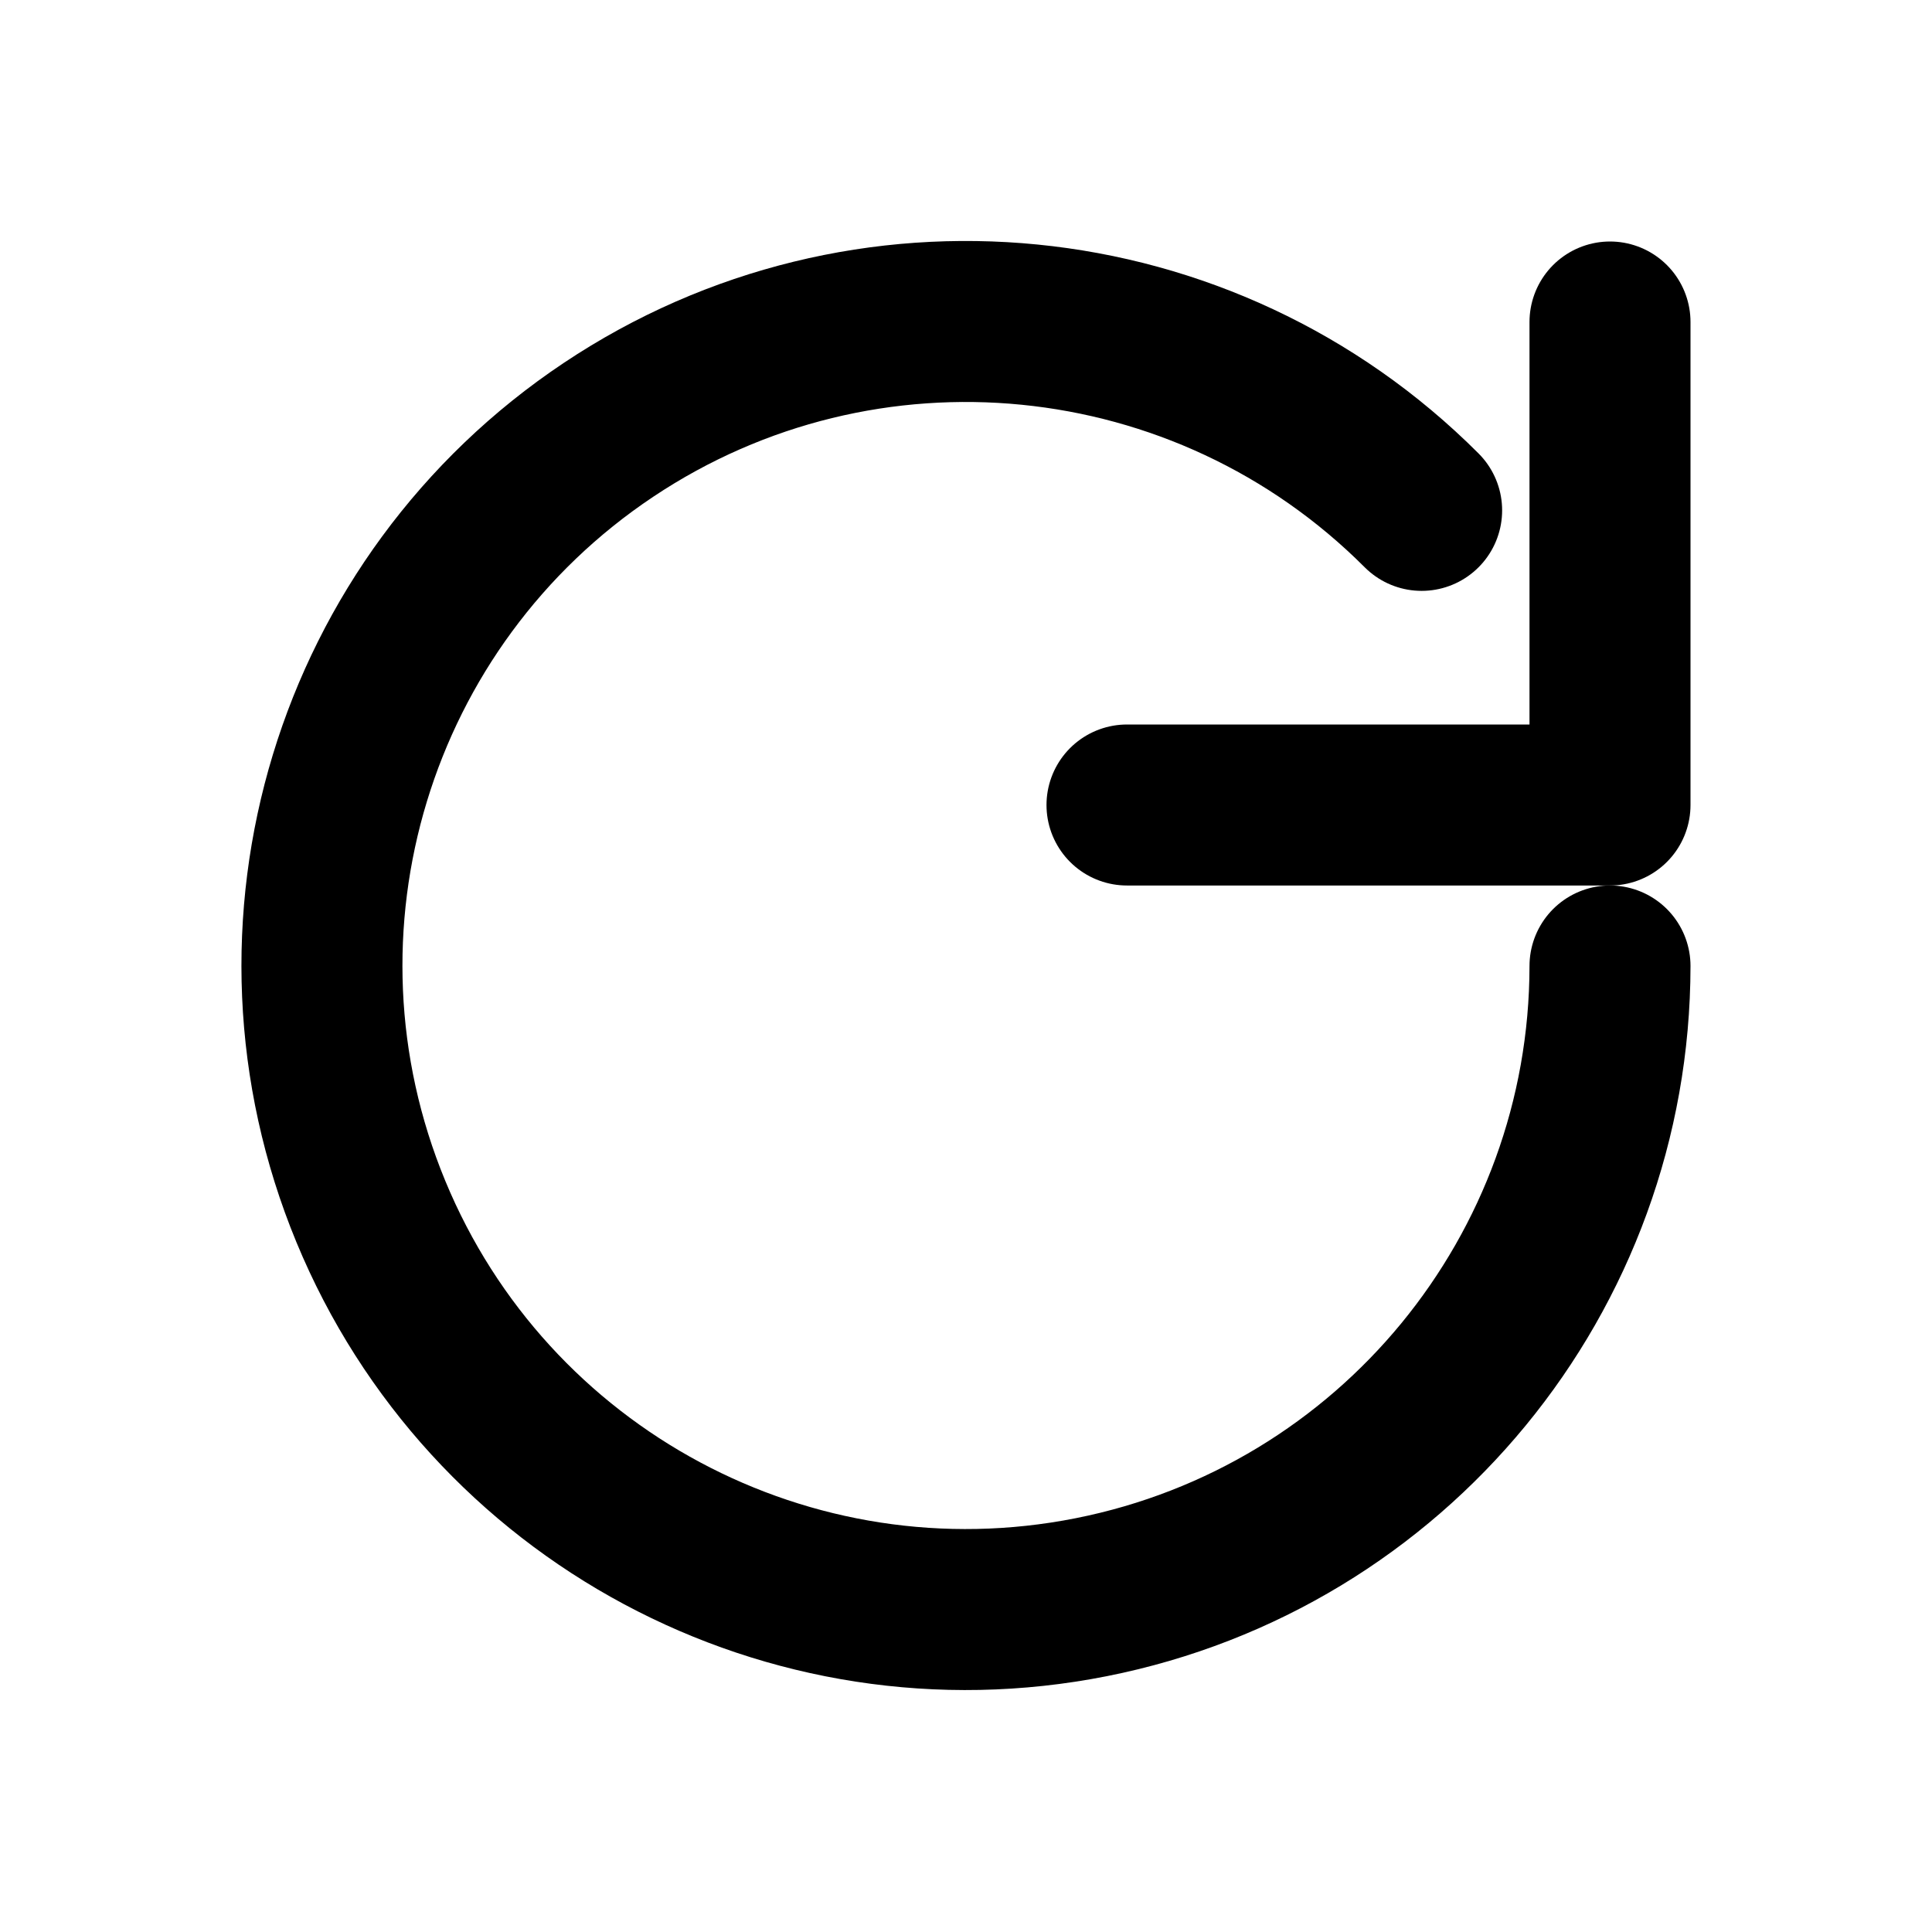
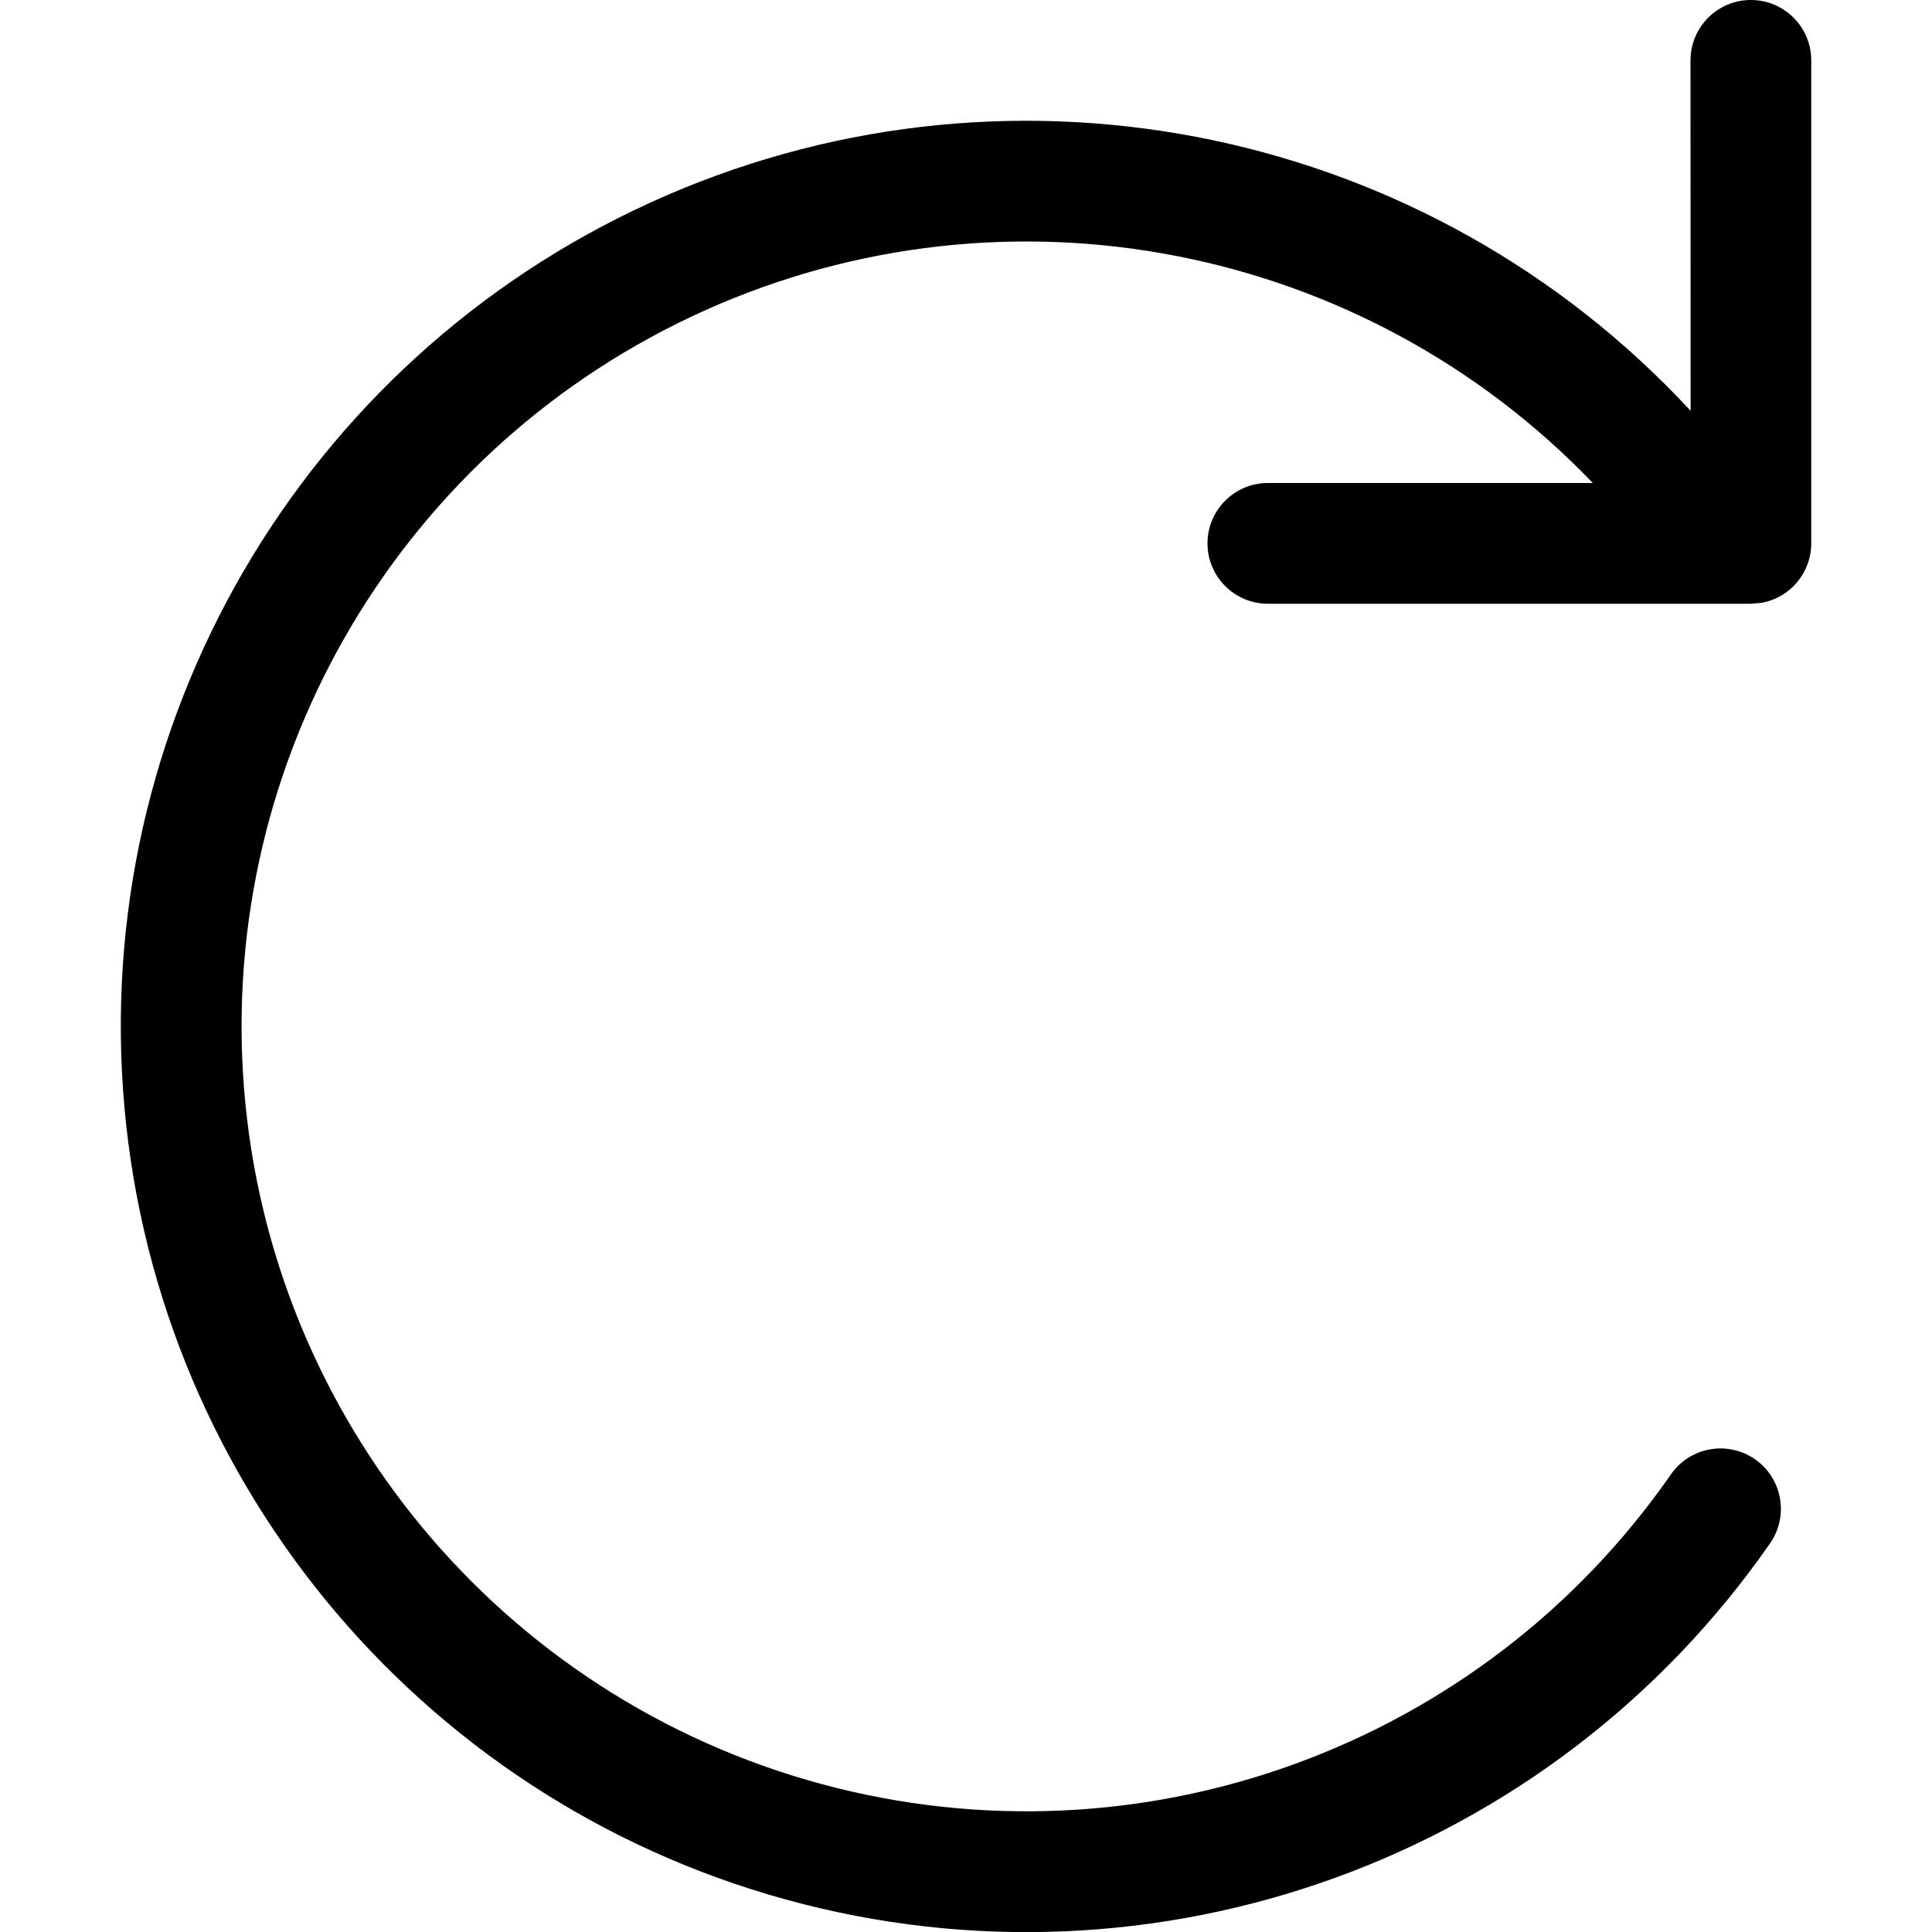
- <svg xmlns="http://www.w3.org/2000/svg" viewBox="0 0 24 24" fill="none" stroke="currentColor" stroke-width="2" stroke-linecap="round" stroke-linejoin="round">
-   <symbol id="icon" viewBox="0 0 24 24">
-     <path d="M20 12a8 8 0 1 1-2.34-5.66" />
-     <path d="M20 4v6h-6" />
-   </symbol>
-   <use href="#icon" />
+ <svg xmlns="http://www.w3.org/2000/svg" width="1em" height="1em" viewBox="0 0 16 16" fill="currentColor" aria-hidden="true" focusable="false">
+   <path d="M10.5 5a.5.5 0 010-1h2.691a6.5 6.5 0 10.647 8.21.5.5 0 01.821.571 7.5 7.5 0 11-.658-9.379L14 .5a.5.5 0 011 0v4a.5.5 0 01-.41.492L14.5 5h-4z" />
</svg>
